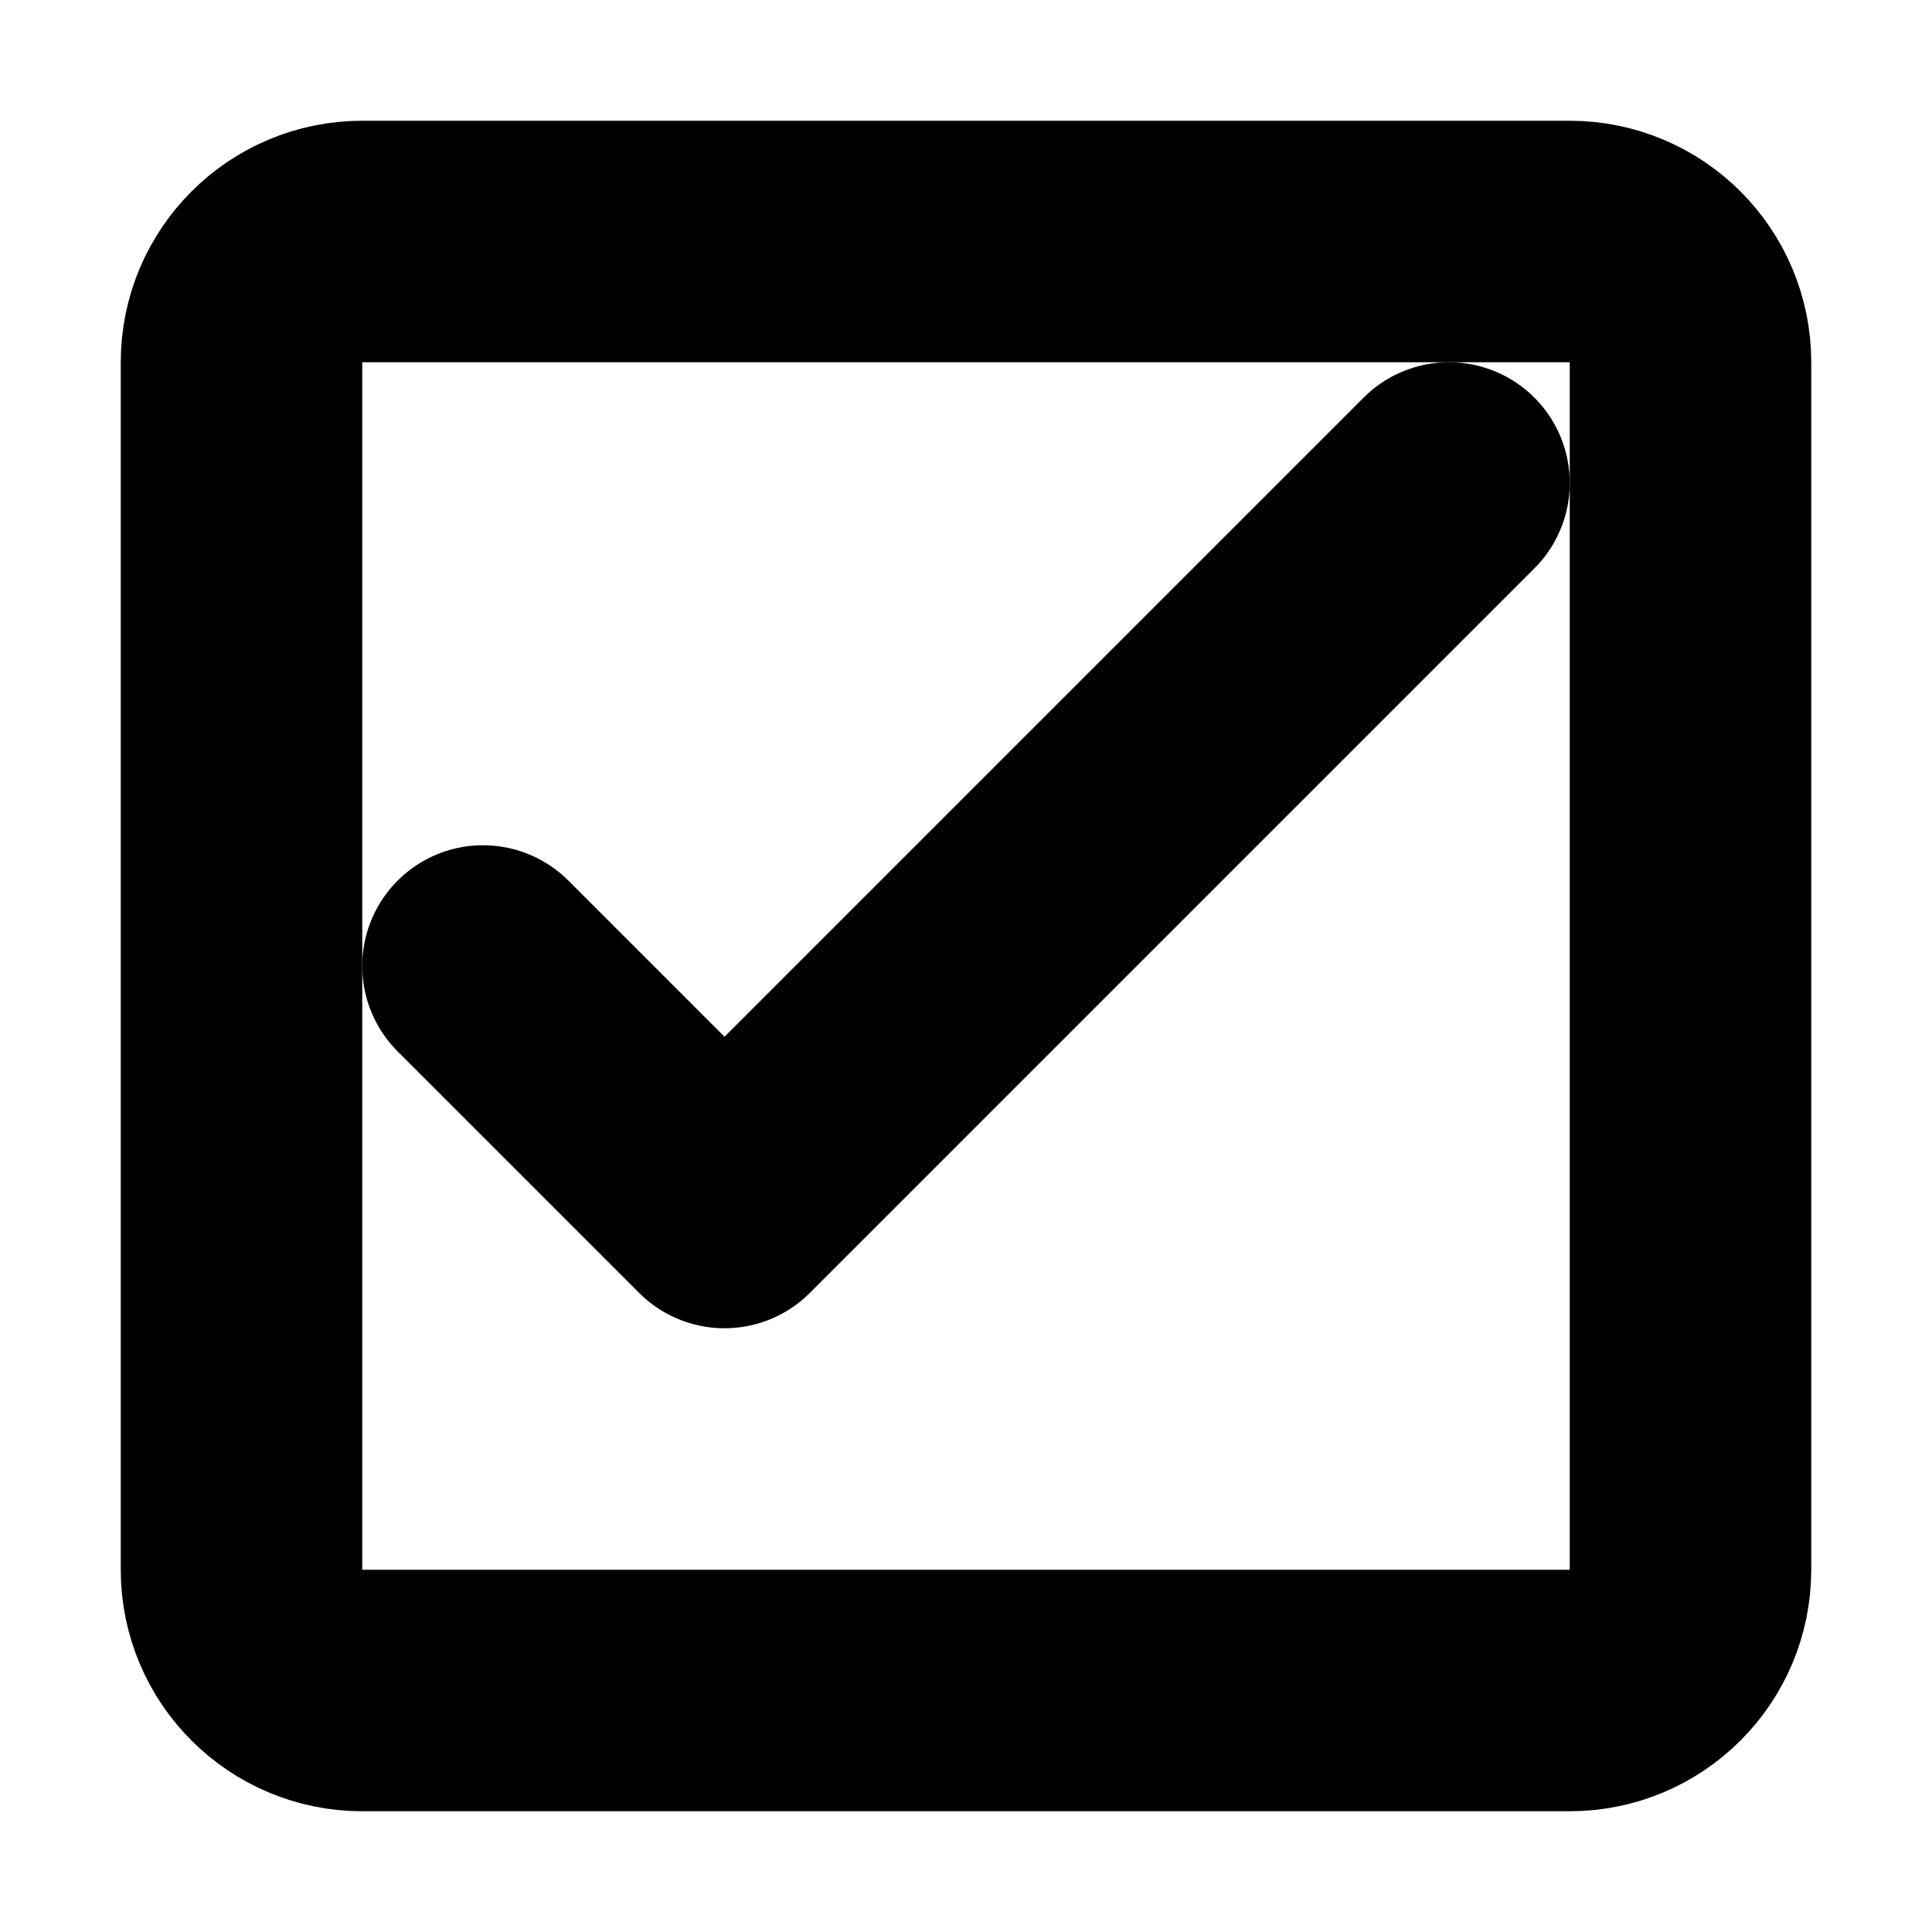
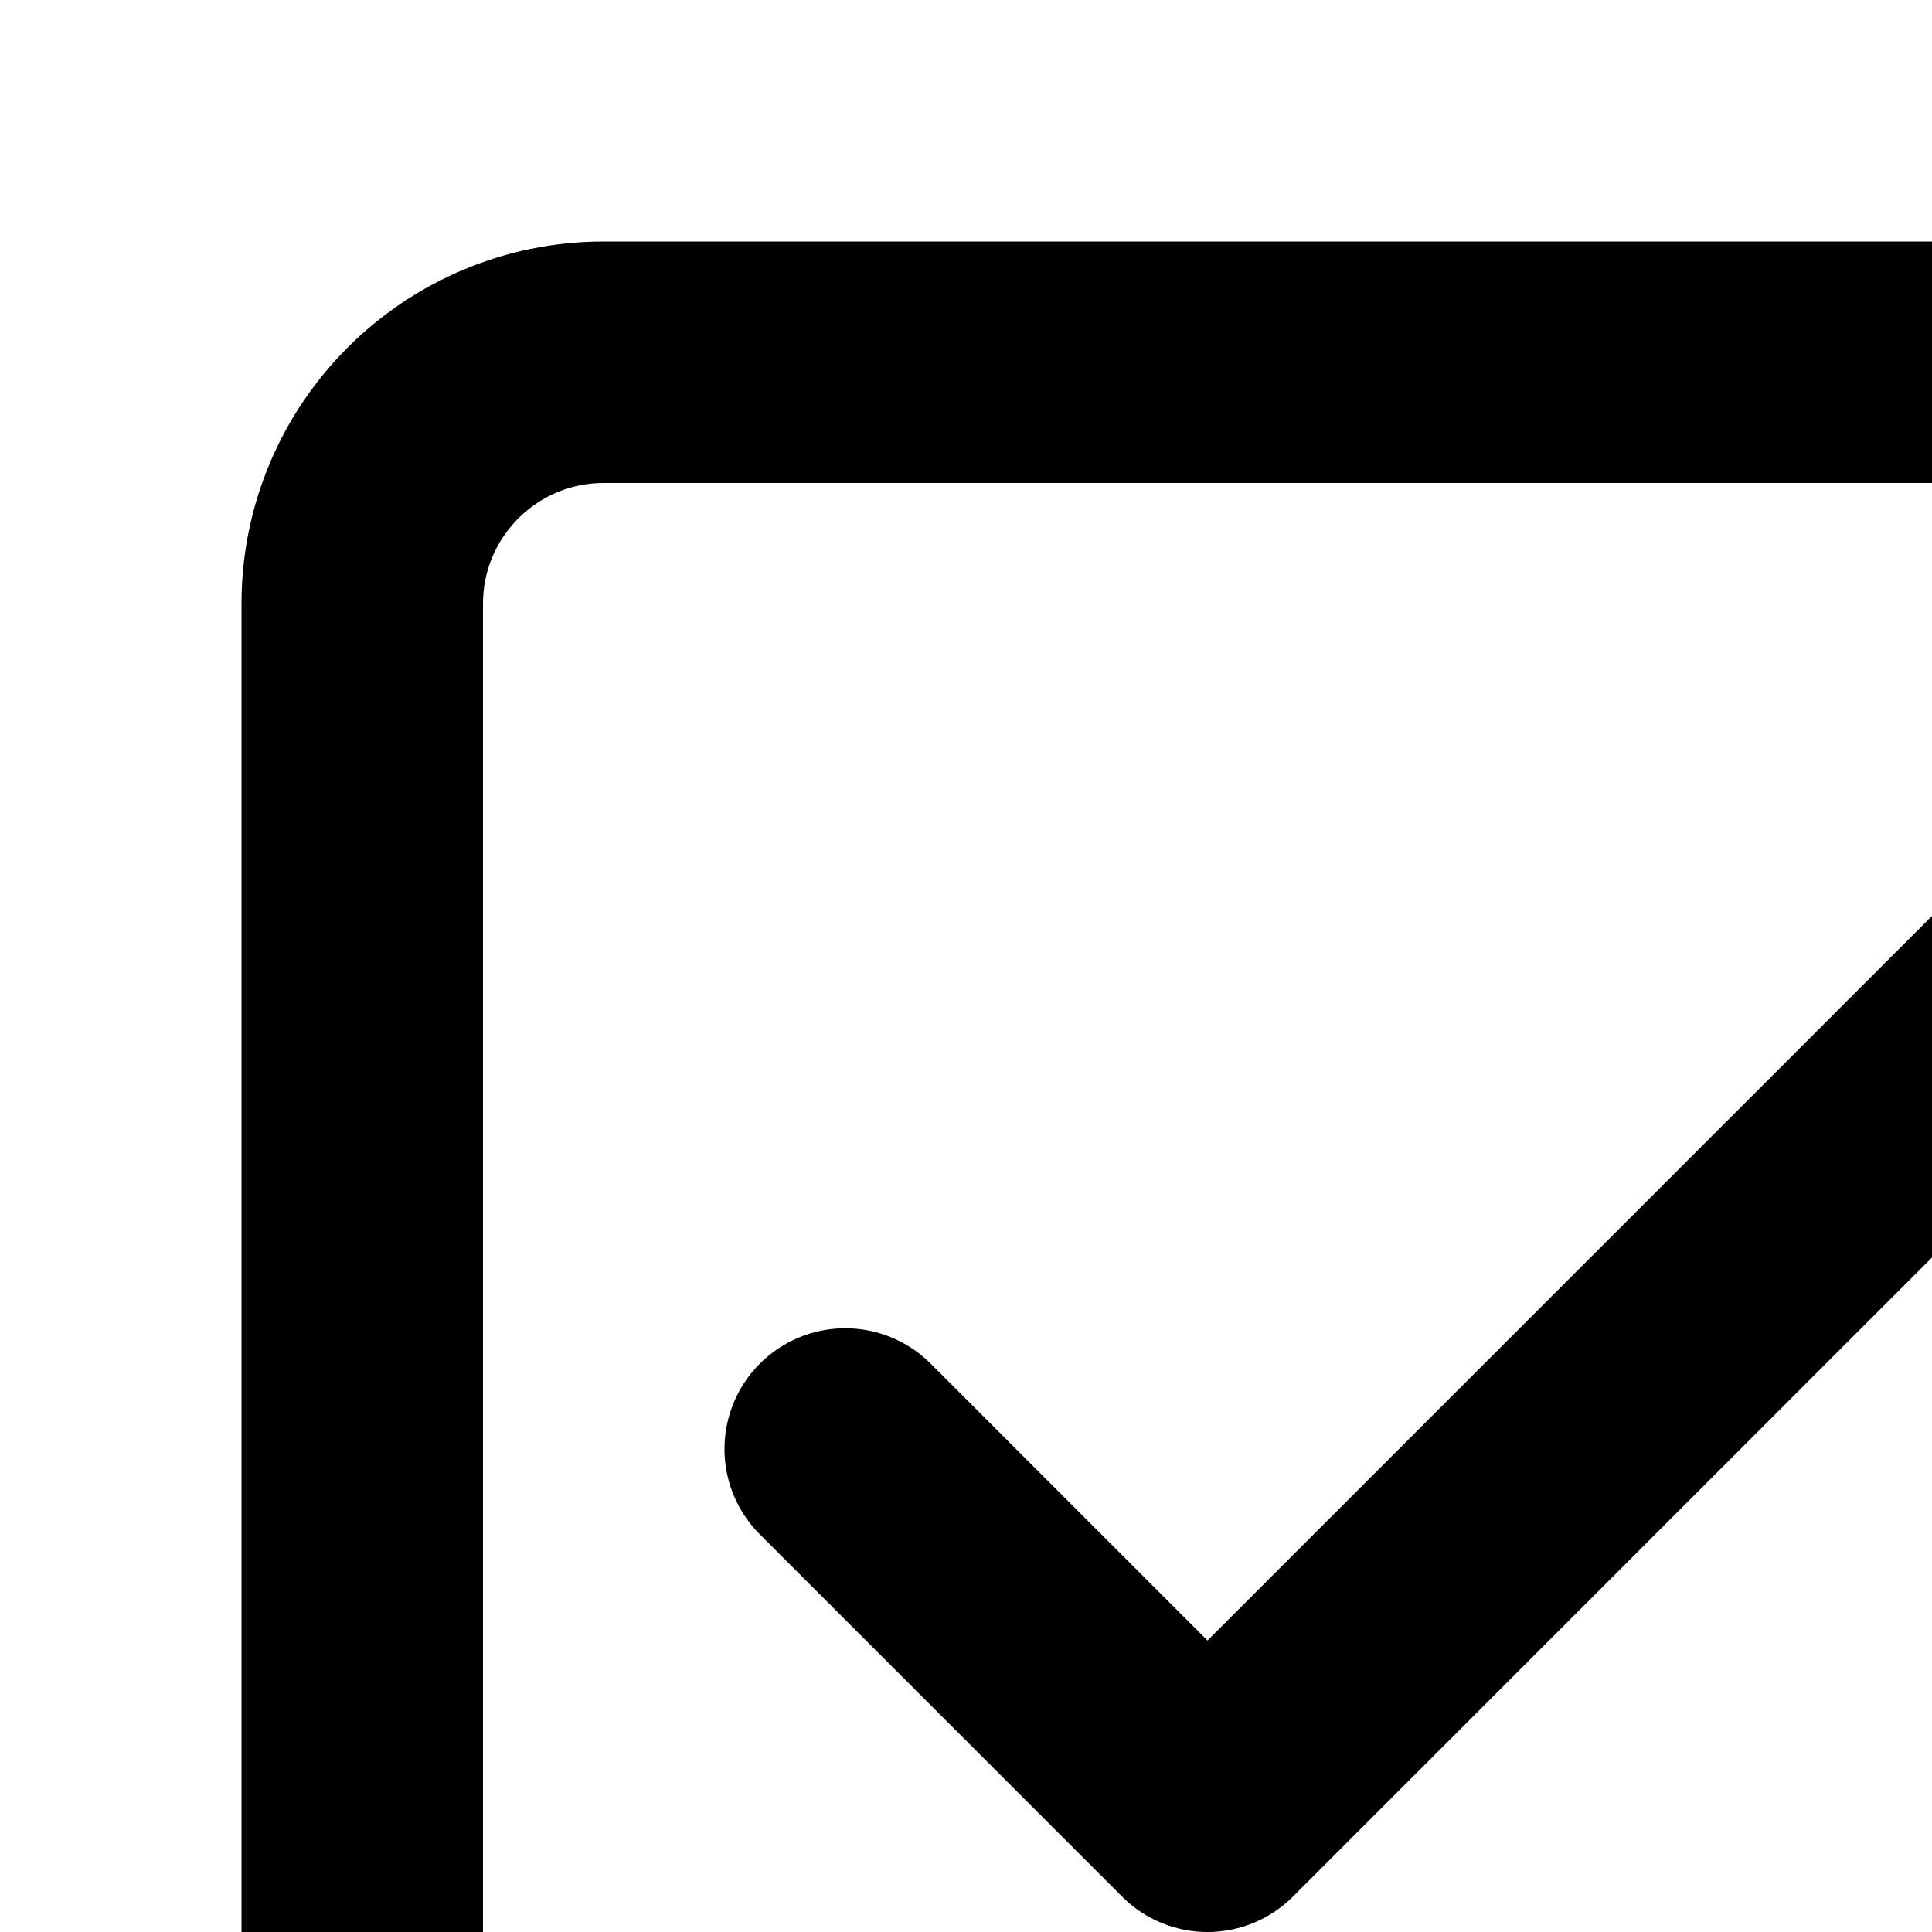
<svg xmlns="http://www.w3.org/2000/svg" viewBox="0 0 16 16">
-   <path d="M3 2 L13 2 A1 1 0 0 1 14 3 L14 13 A1 1 0 0 1 13 14 L3 14 A1 1 0 0 1 2 13 L2 3 A1 1 0 0 1 3 2 Z" fill="none" stroke="currentColor" stroke-width="2" stroke-linecap="round" stroke-linejoin="round" />
-   <path d="M4 8 L6 10 L12 4" fill="none" stroke="currentColor" stroke-width="2" stroke-linecap="round" stroke-linejoin="round" />
+   <path d="M5 3 L19 3 A2 2 0 0 1 21 5 L21 19 A2 2 0 0 1 19 21 L5 21 A2 2 0 0 1 3 19 L3 5 A2 2 0 0 1 5 3 Z" fill="none" stroke="currentColor" stroke-width="2" stroke-linecap="round" stroke-linejoin="round" />
+   <path d="M7 12 L10 15 L17 8" fill="none" stroke="currentColor" stroke-width="2" stroke-linecap="round" stroke-linejoin="round" />
</svg>
